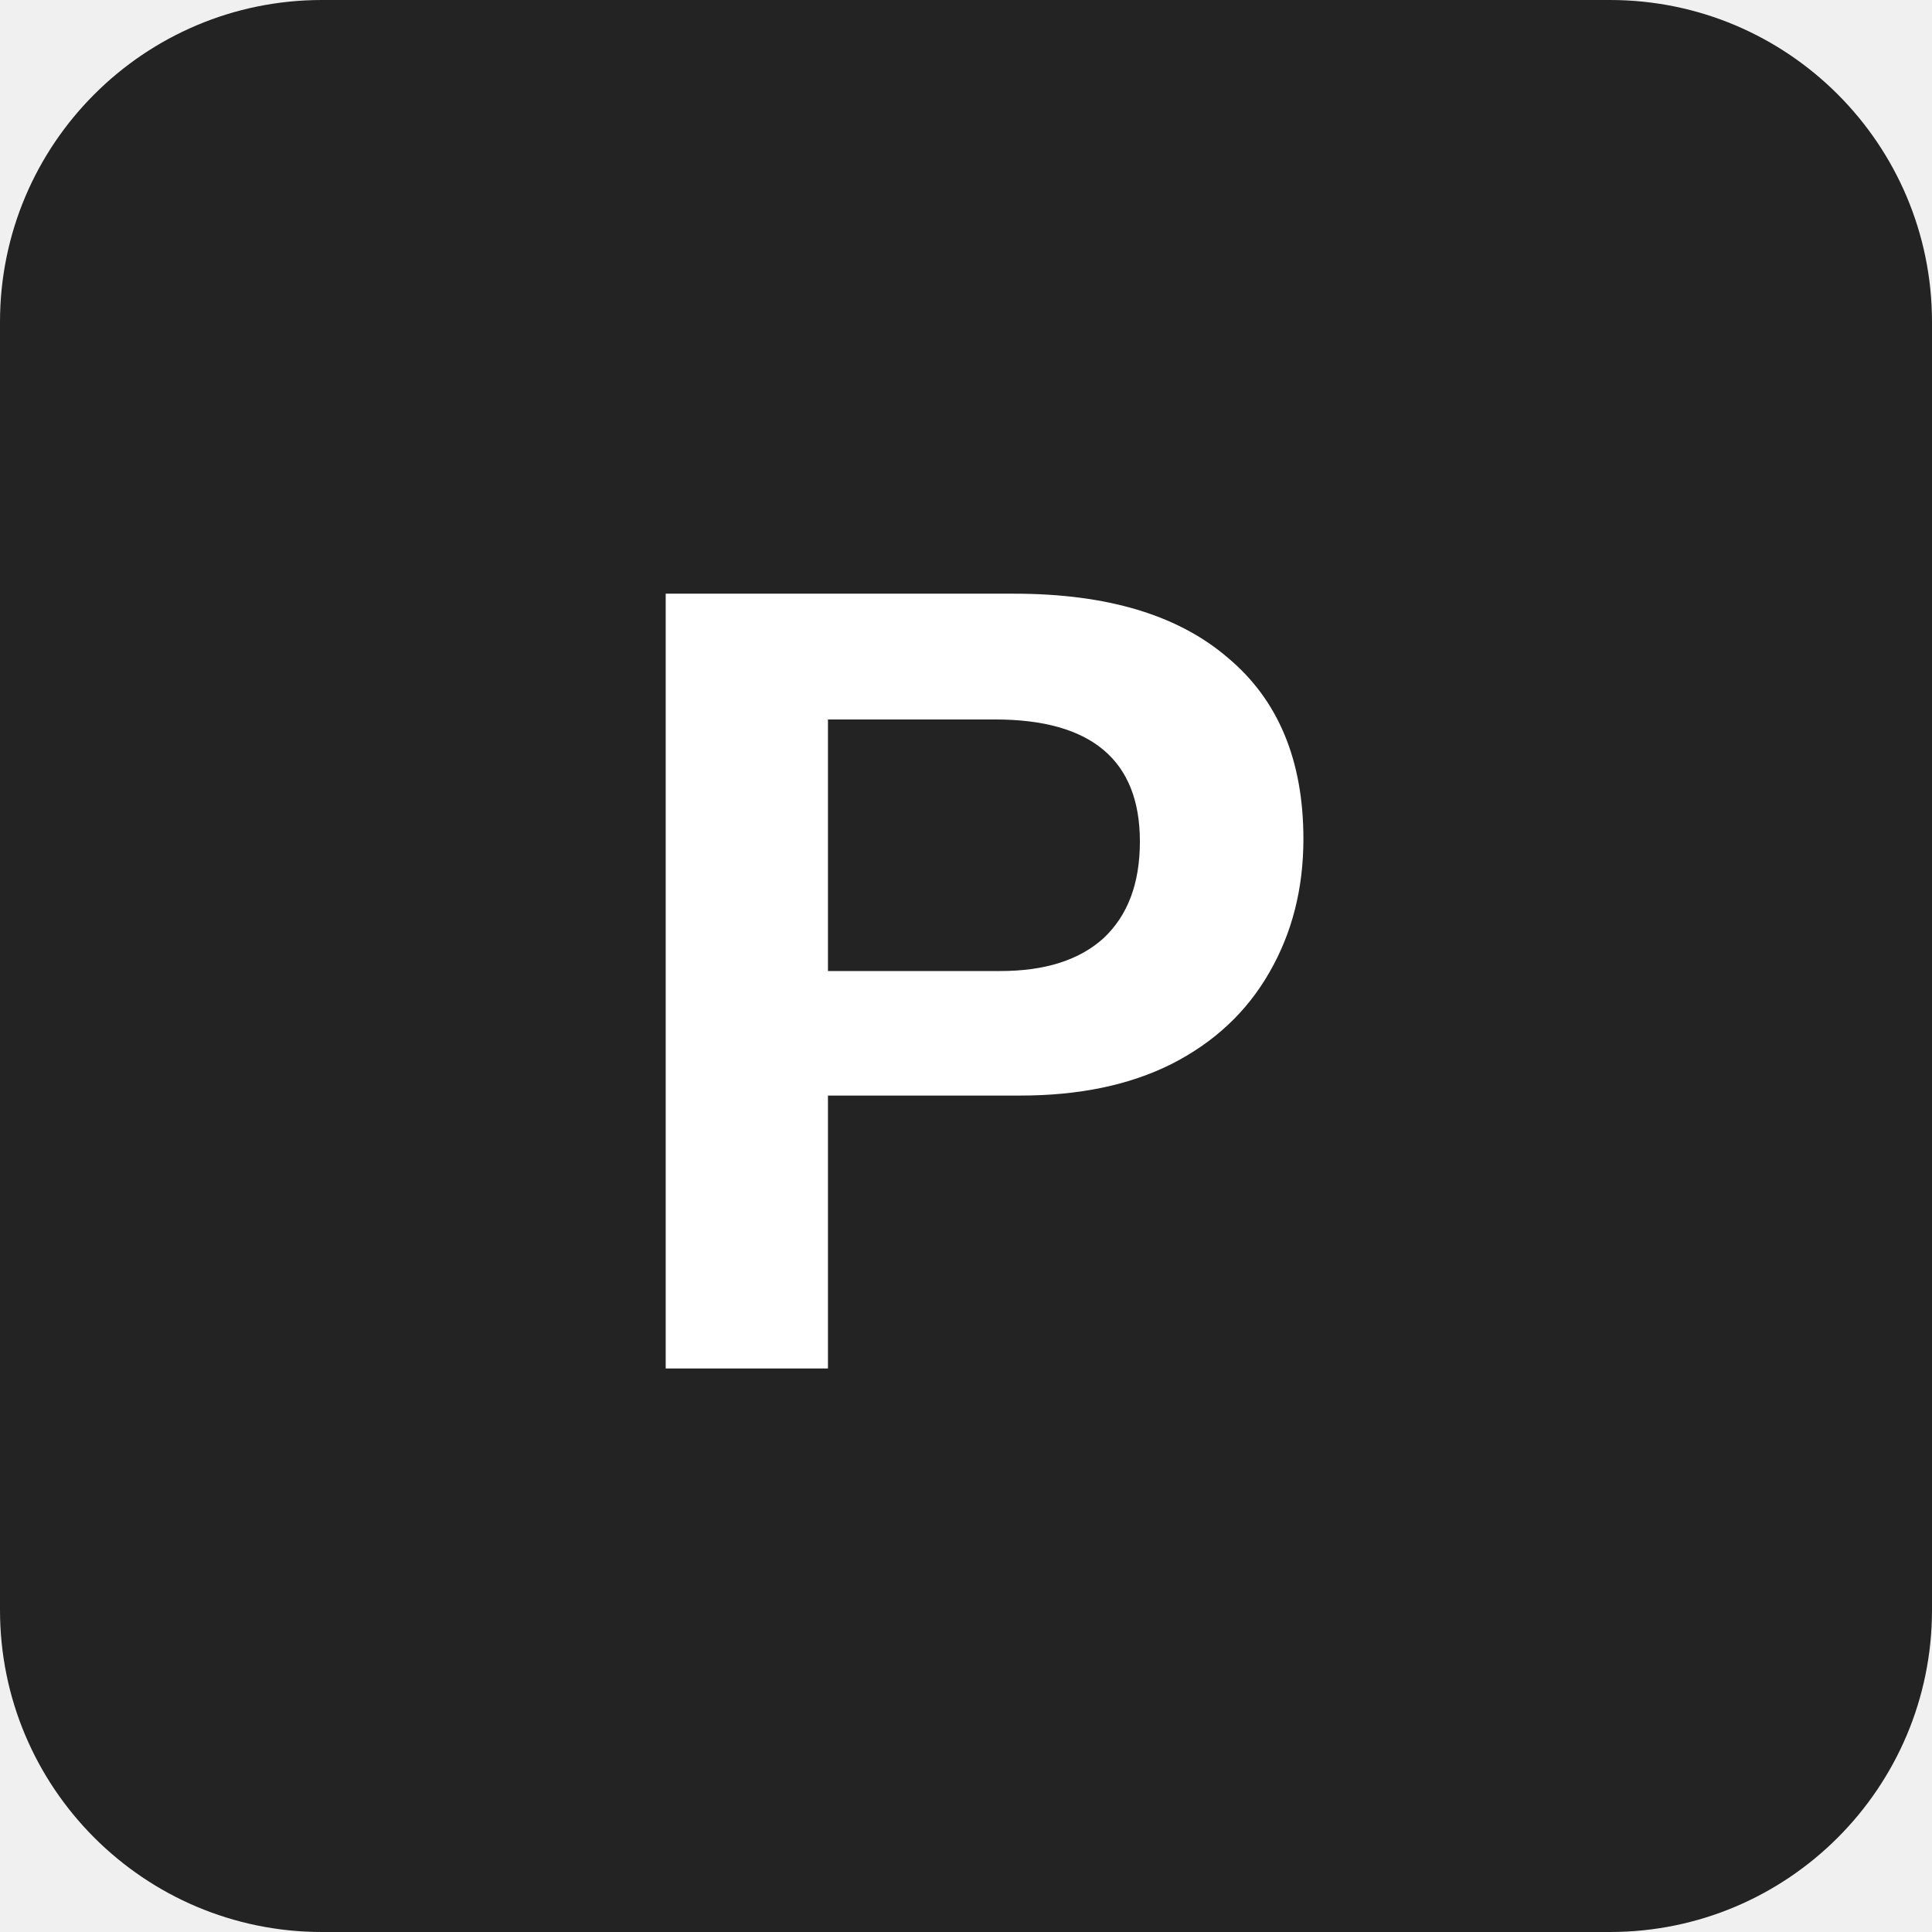
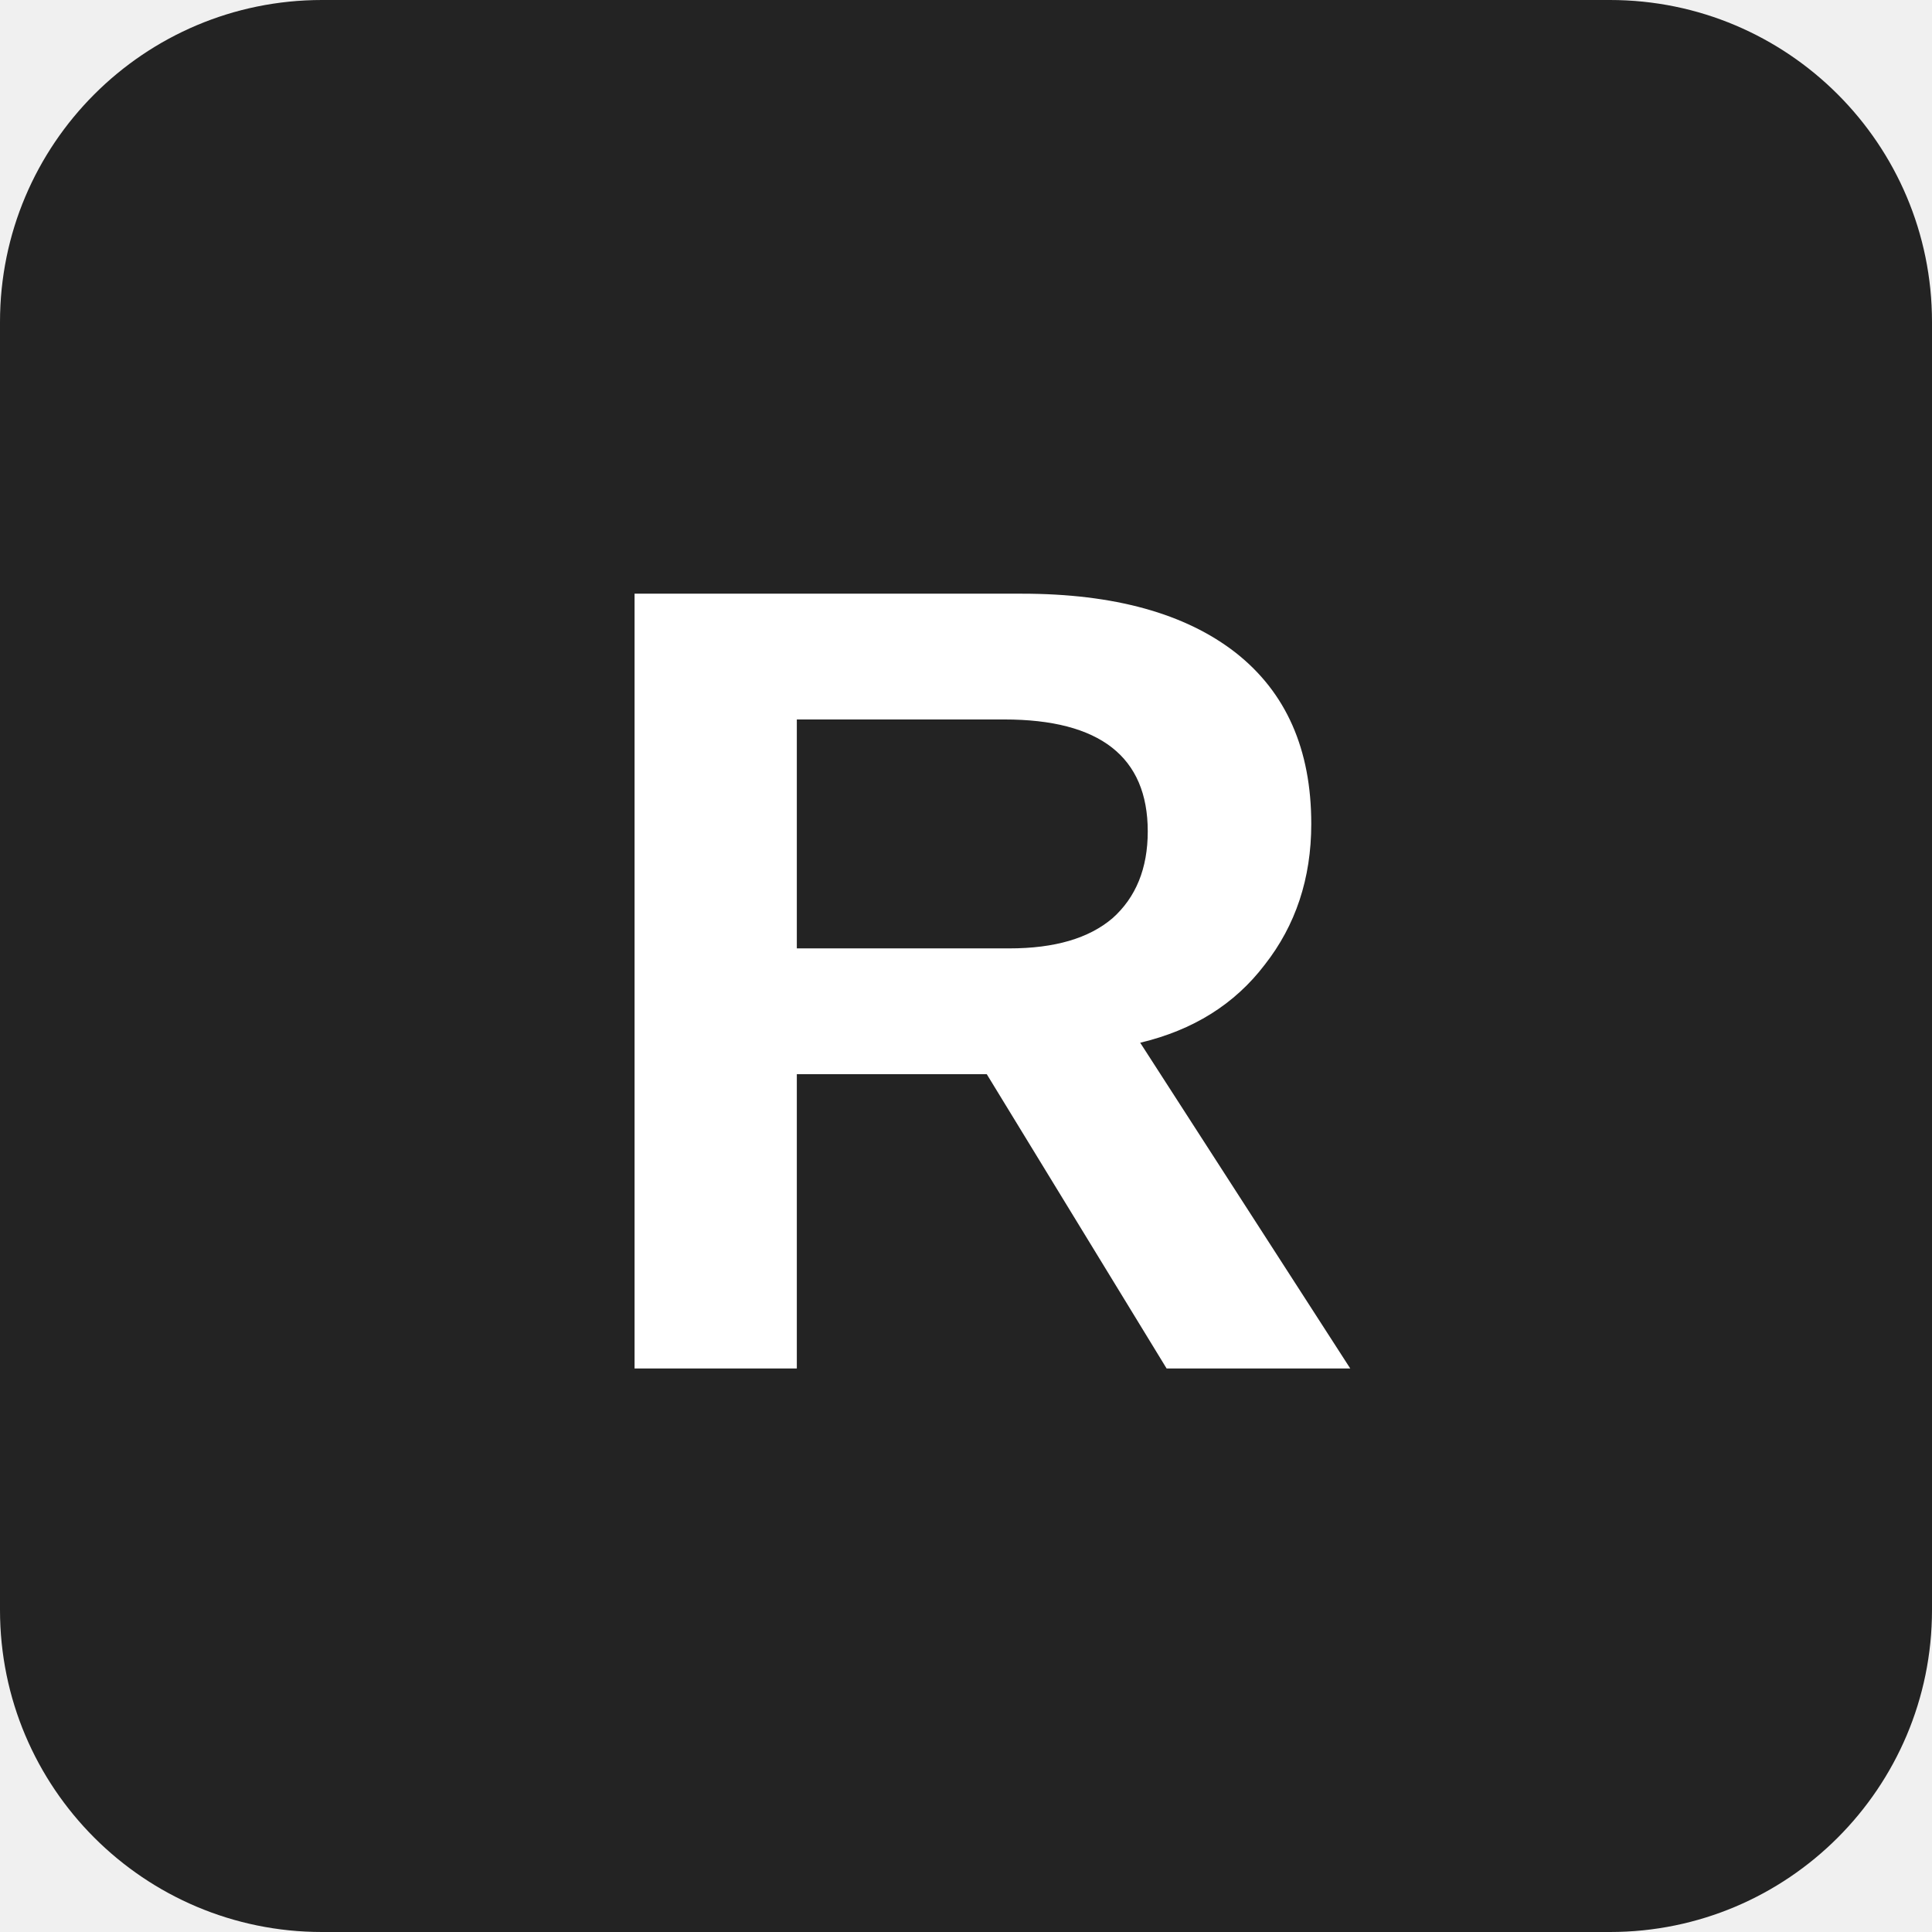
<svg xmlns="http://www.w3.org/2000/svg" viewBox="0 0 24 24">
  <rect width="24" height="24" rx="4" fill="#232323" />
-   <text x="12" y="17" text-anchor="middle" font-family="Arial, sans-serif" font-size="14" font-weight="600" fill="#ffffff">P</text>
+   <text x="12" y="17" text-anchor="middle" font-family="Arial, sans-serif" font-size="14" font-weight="600" fill="#ffffff">R</text>
</svg>
